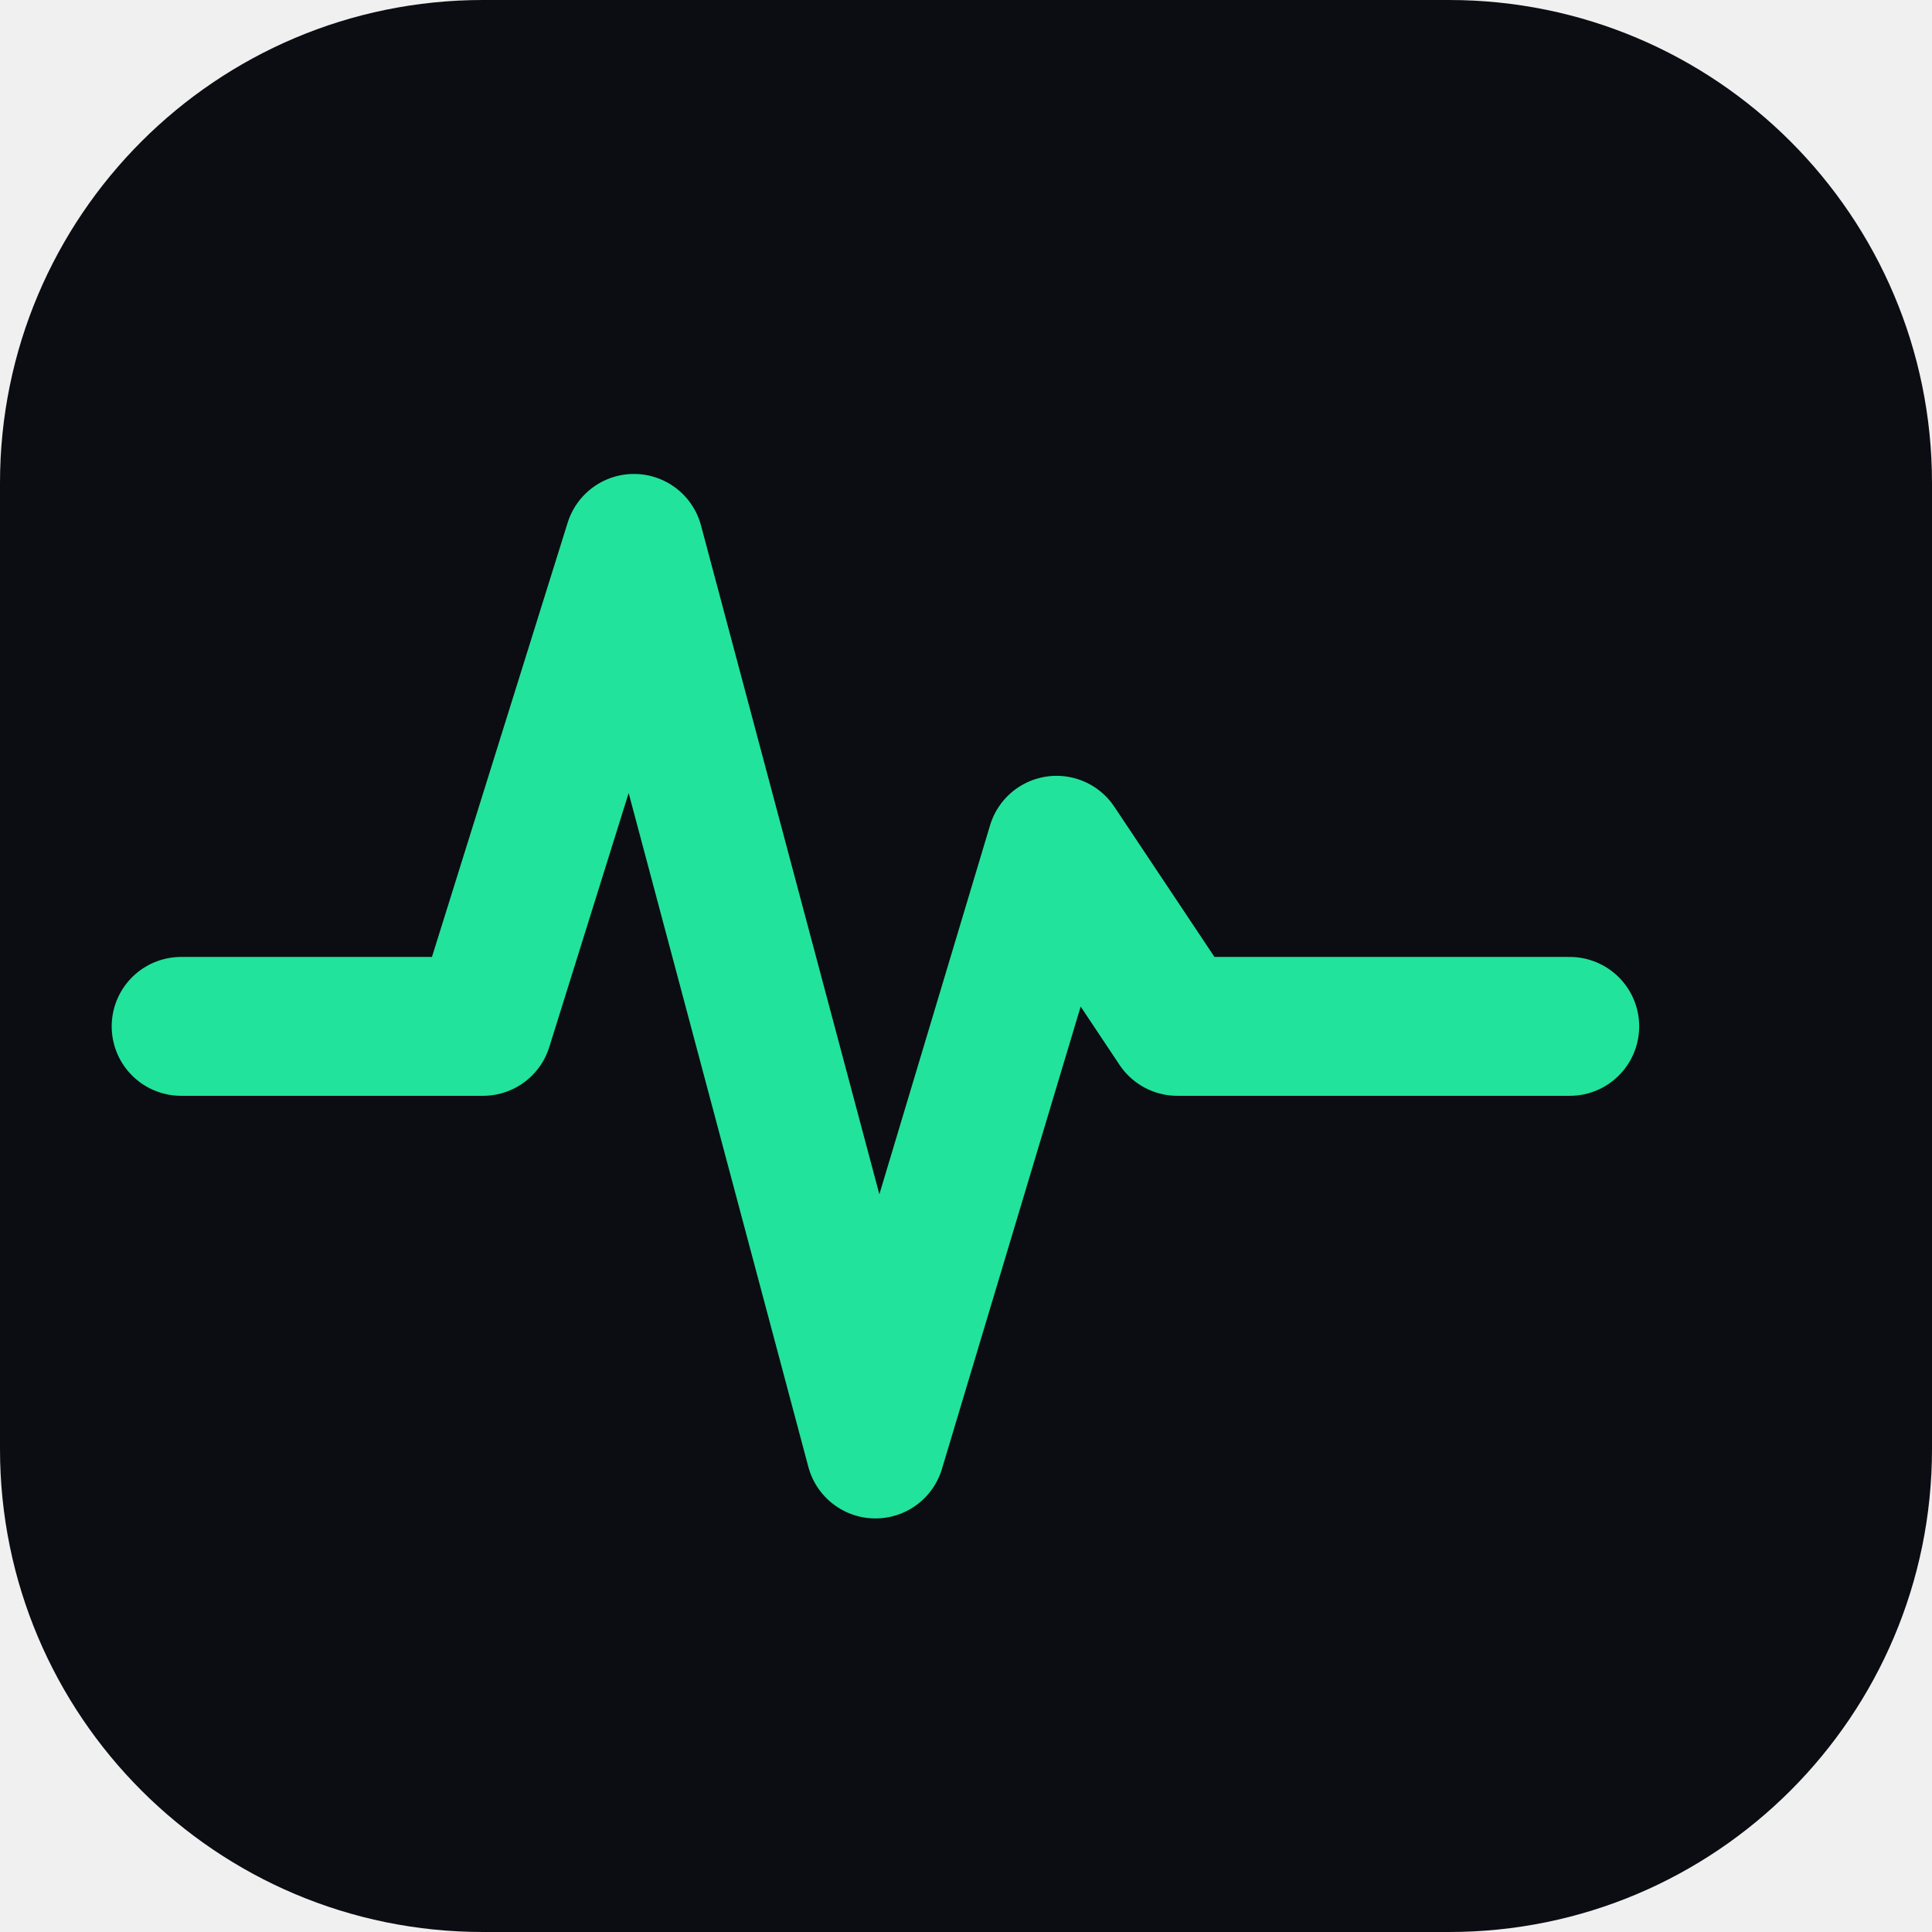
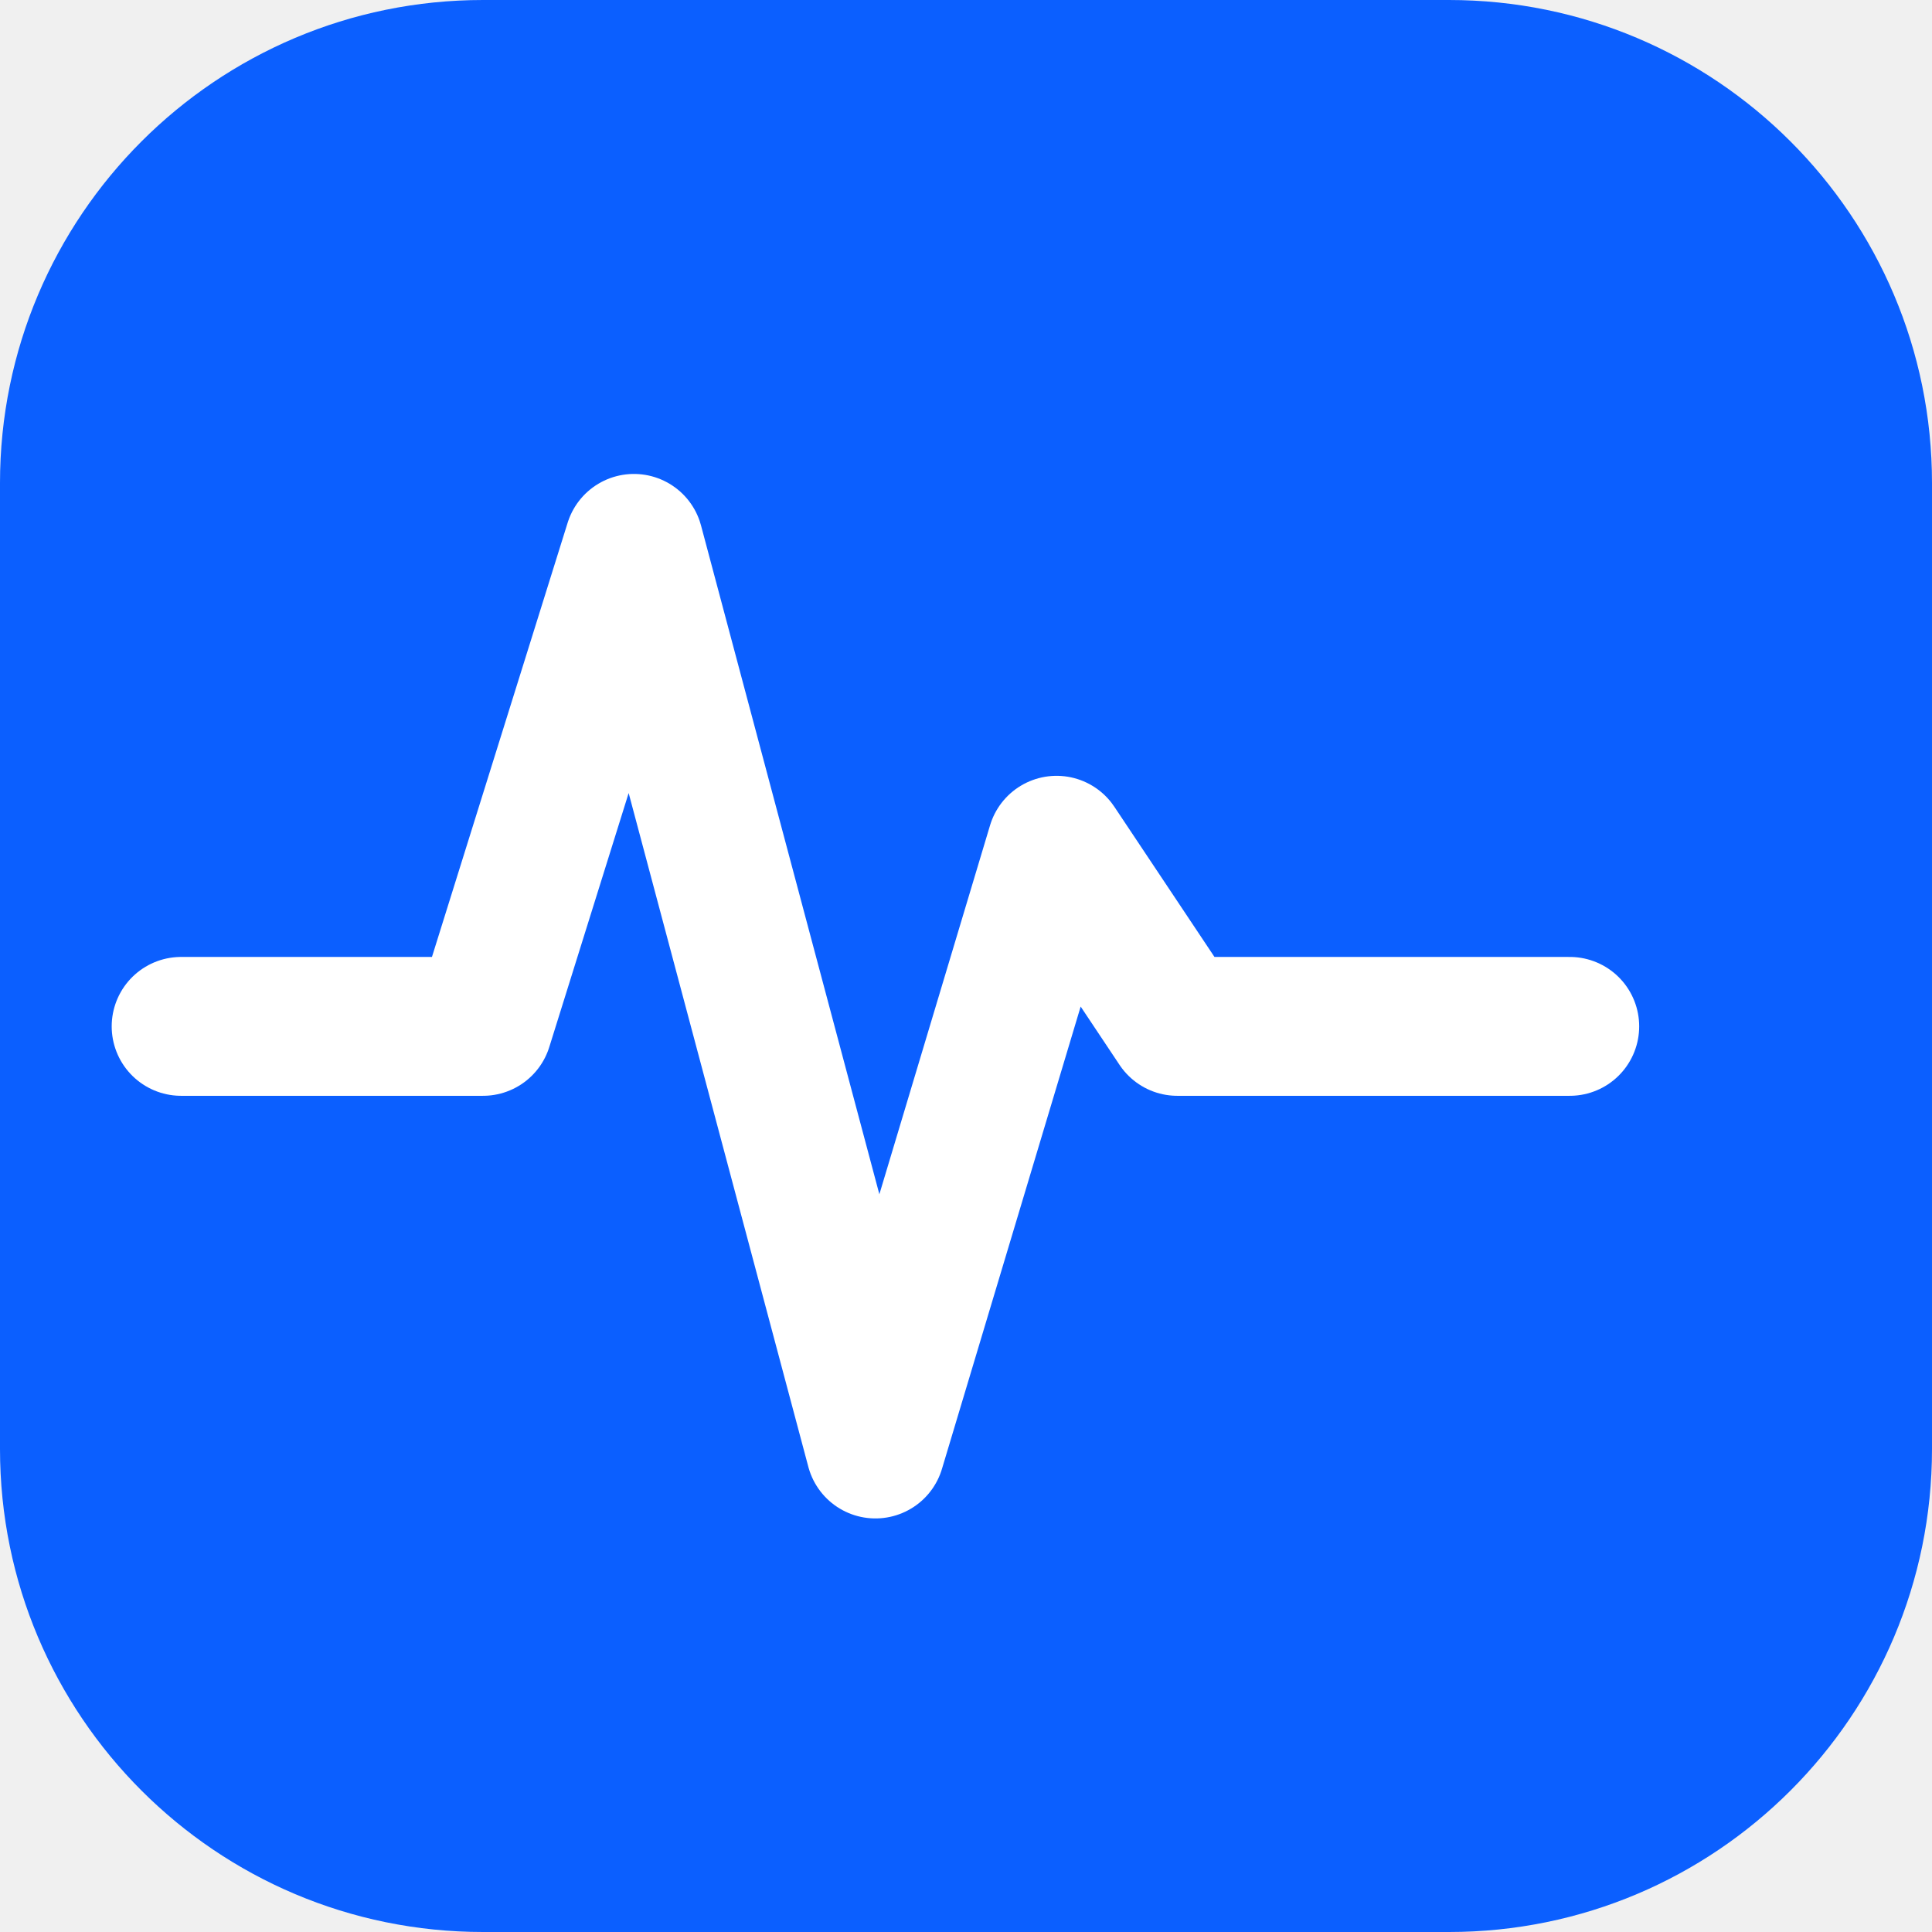
<svg xmlns="http://www.w3.org/2000/svg" viewBox="0 0 256 256">
-   <rect width="256" height="256" rx="64" fill="#0B0D12" />
-   <path d="M24 136 h40 l20 -64 32 120 24 -80 16 24 h52" fill="none" stroke="#22E39B" stroke-width="18.4" stroke-linecap="round" stroke-linejoin="round" />
+   <rect width="256" height="256" rx="64" fill="#0B5FFF" />
+   <path d="M24 136 h40 l20 -64 32 120 24 -80 16 24 h52" fill="none" stroke="#FFFFFF" stroke-width="18.4" stroke-linecap="round" stroke-linejoin="round" />
</svg>
